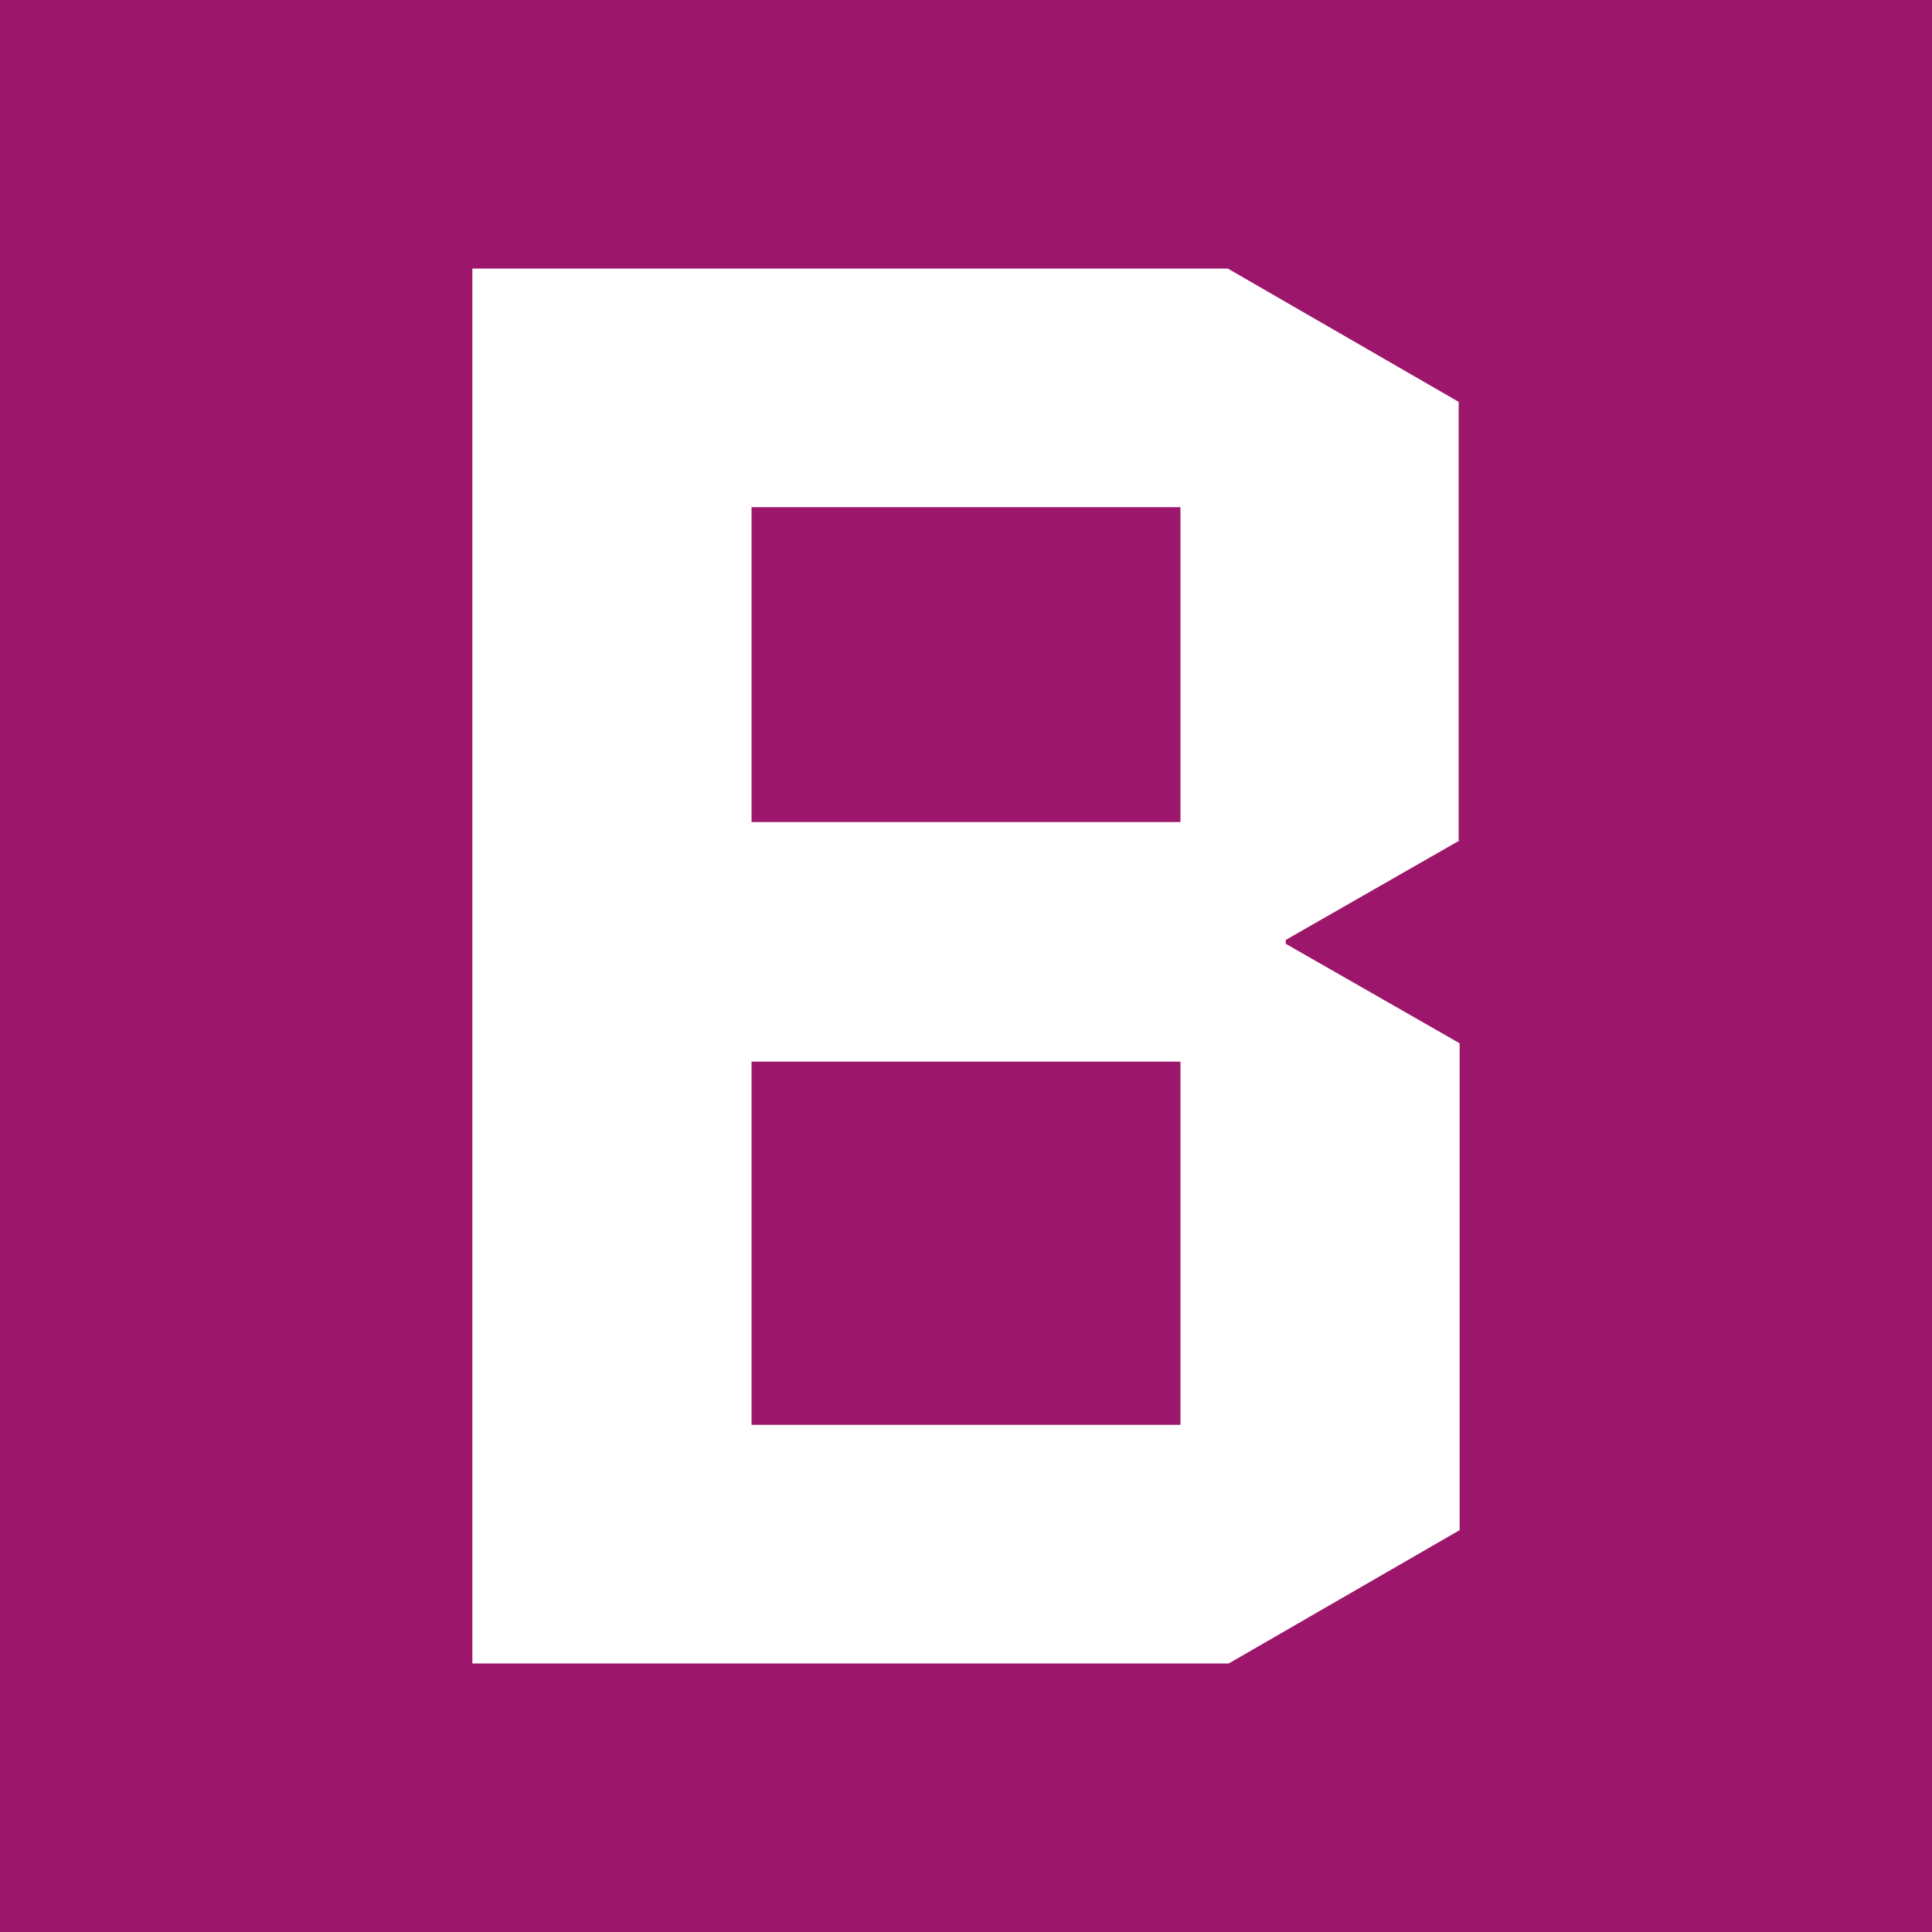
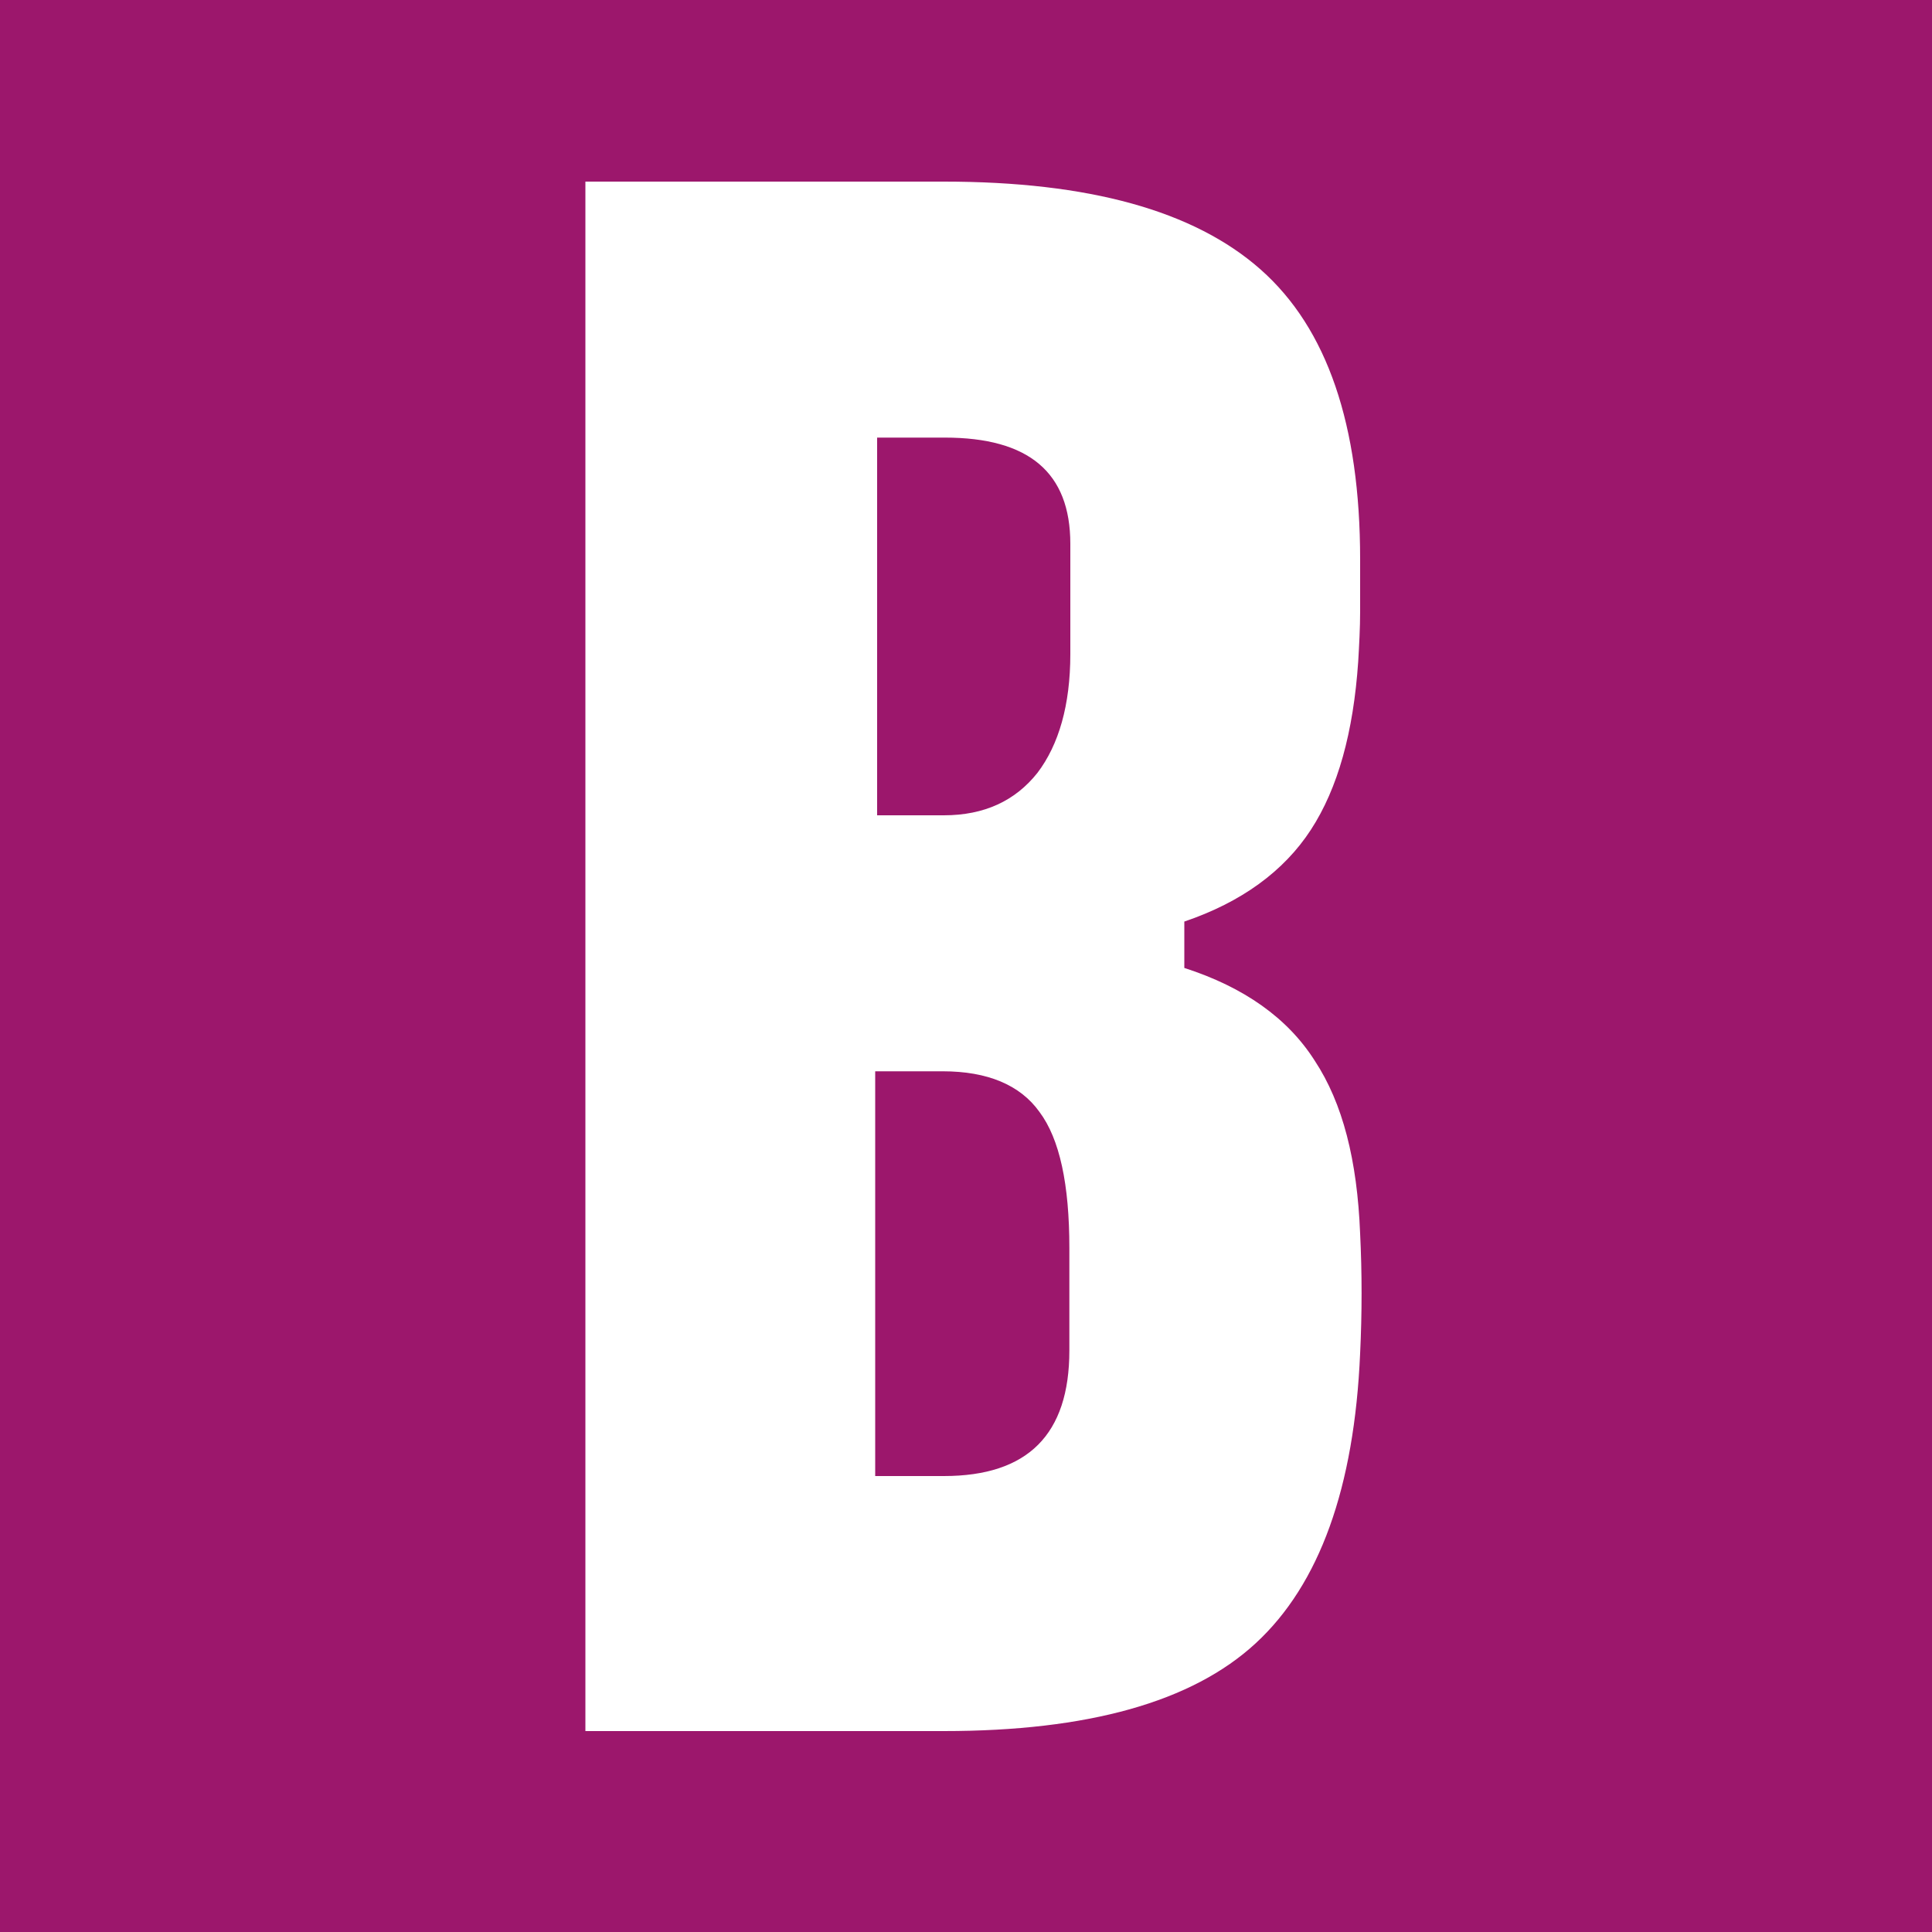
<svg xmlns="http://www.w3.org/2000/svg" version="1.1" id="Capa_1" x="0px" y="0px" viewBox="0 0 200 200" style="enable-background:new 0 0 200 200;" xml:space="preserve">
  <style type="text/css">
	.st0{fill:#9C176C;}
	.st1{fill:#FFFFFF;}
</style>
  <rect x="0" y="0" class="st0" width="200" height="200" />
  <g>
-     <path class="st1" d="M151.1,87l-18,10.3v0.4l18,10.3v50.4l-23.9,13.8H48.9V27.8h78.2l23.9,13.8V87z M77.8,52.5v32.6h44.4V52.5H77.8   z M77.8,109.9v37.6h44.4v-37.6H77.8z" />
+     <path class="st1" d="M60.6,179.2V18.8h37.1c15,0,25.9,3,32.8,9.1c6.9,6.1,10.3,16.1,10.3,30c0,1.9,0,3.7,0,5.4   c0,1.7-0.1,3.5-0.2,5.2c-0.5,7.3-2.1,13.1-4.9,17.4c-2.8,4.3-7.2,7.5-13.1,9.5v4.8c6.2,2,10.7,5.2,13.5,9.6   c2.9,4.4,4.4,10.3,4.7,17.9c0.2,4.1,0.2,8.2,0,12.4c-0.6,13.9-4.2,23.9-10.8,30c-6.6,6.1-17.4,9.1-32.3,9.1H60.6z M90.7,84.4h7   c4.2,0,7.4-1.5,9.7-4.4c2.2-2.9,3.4-7,3.4-12.3V56.3c0-7.4-4.3-11-13-11h-7V84.4z M90.7,152.8h7c8.7,0,13-4.3,13-13v-10.6   c0-6.6-1-11.3-3.1-14.1c-2-2.8-5.4-4.2-10-4.2h-7V152.8z" />
  </g>
</svg>
